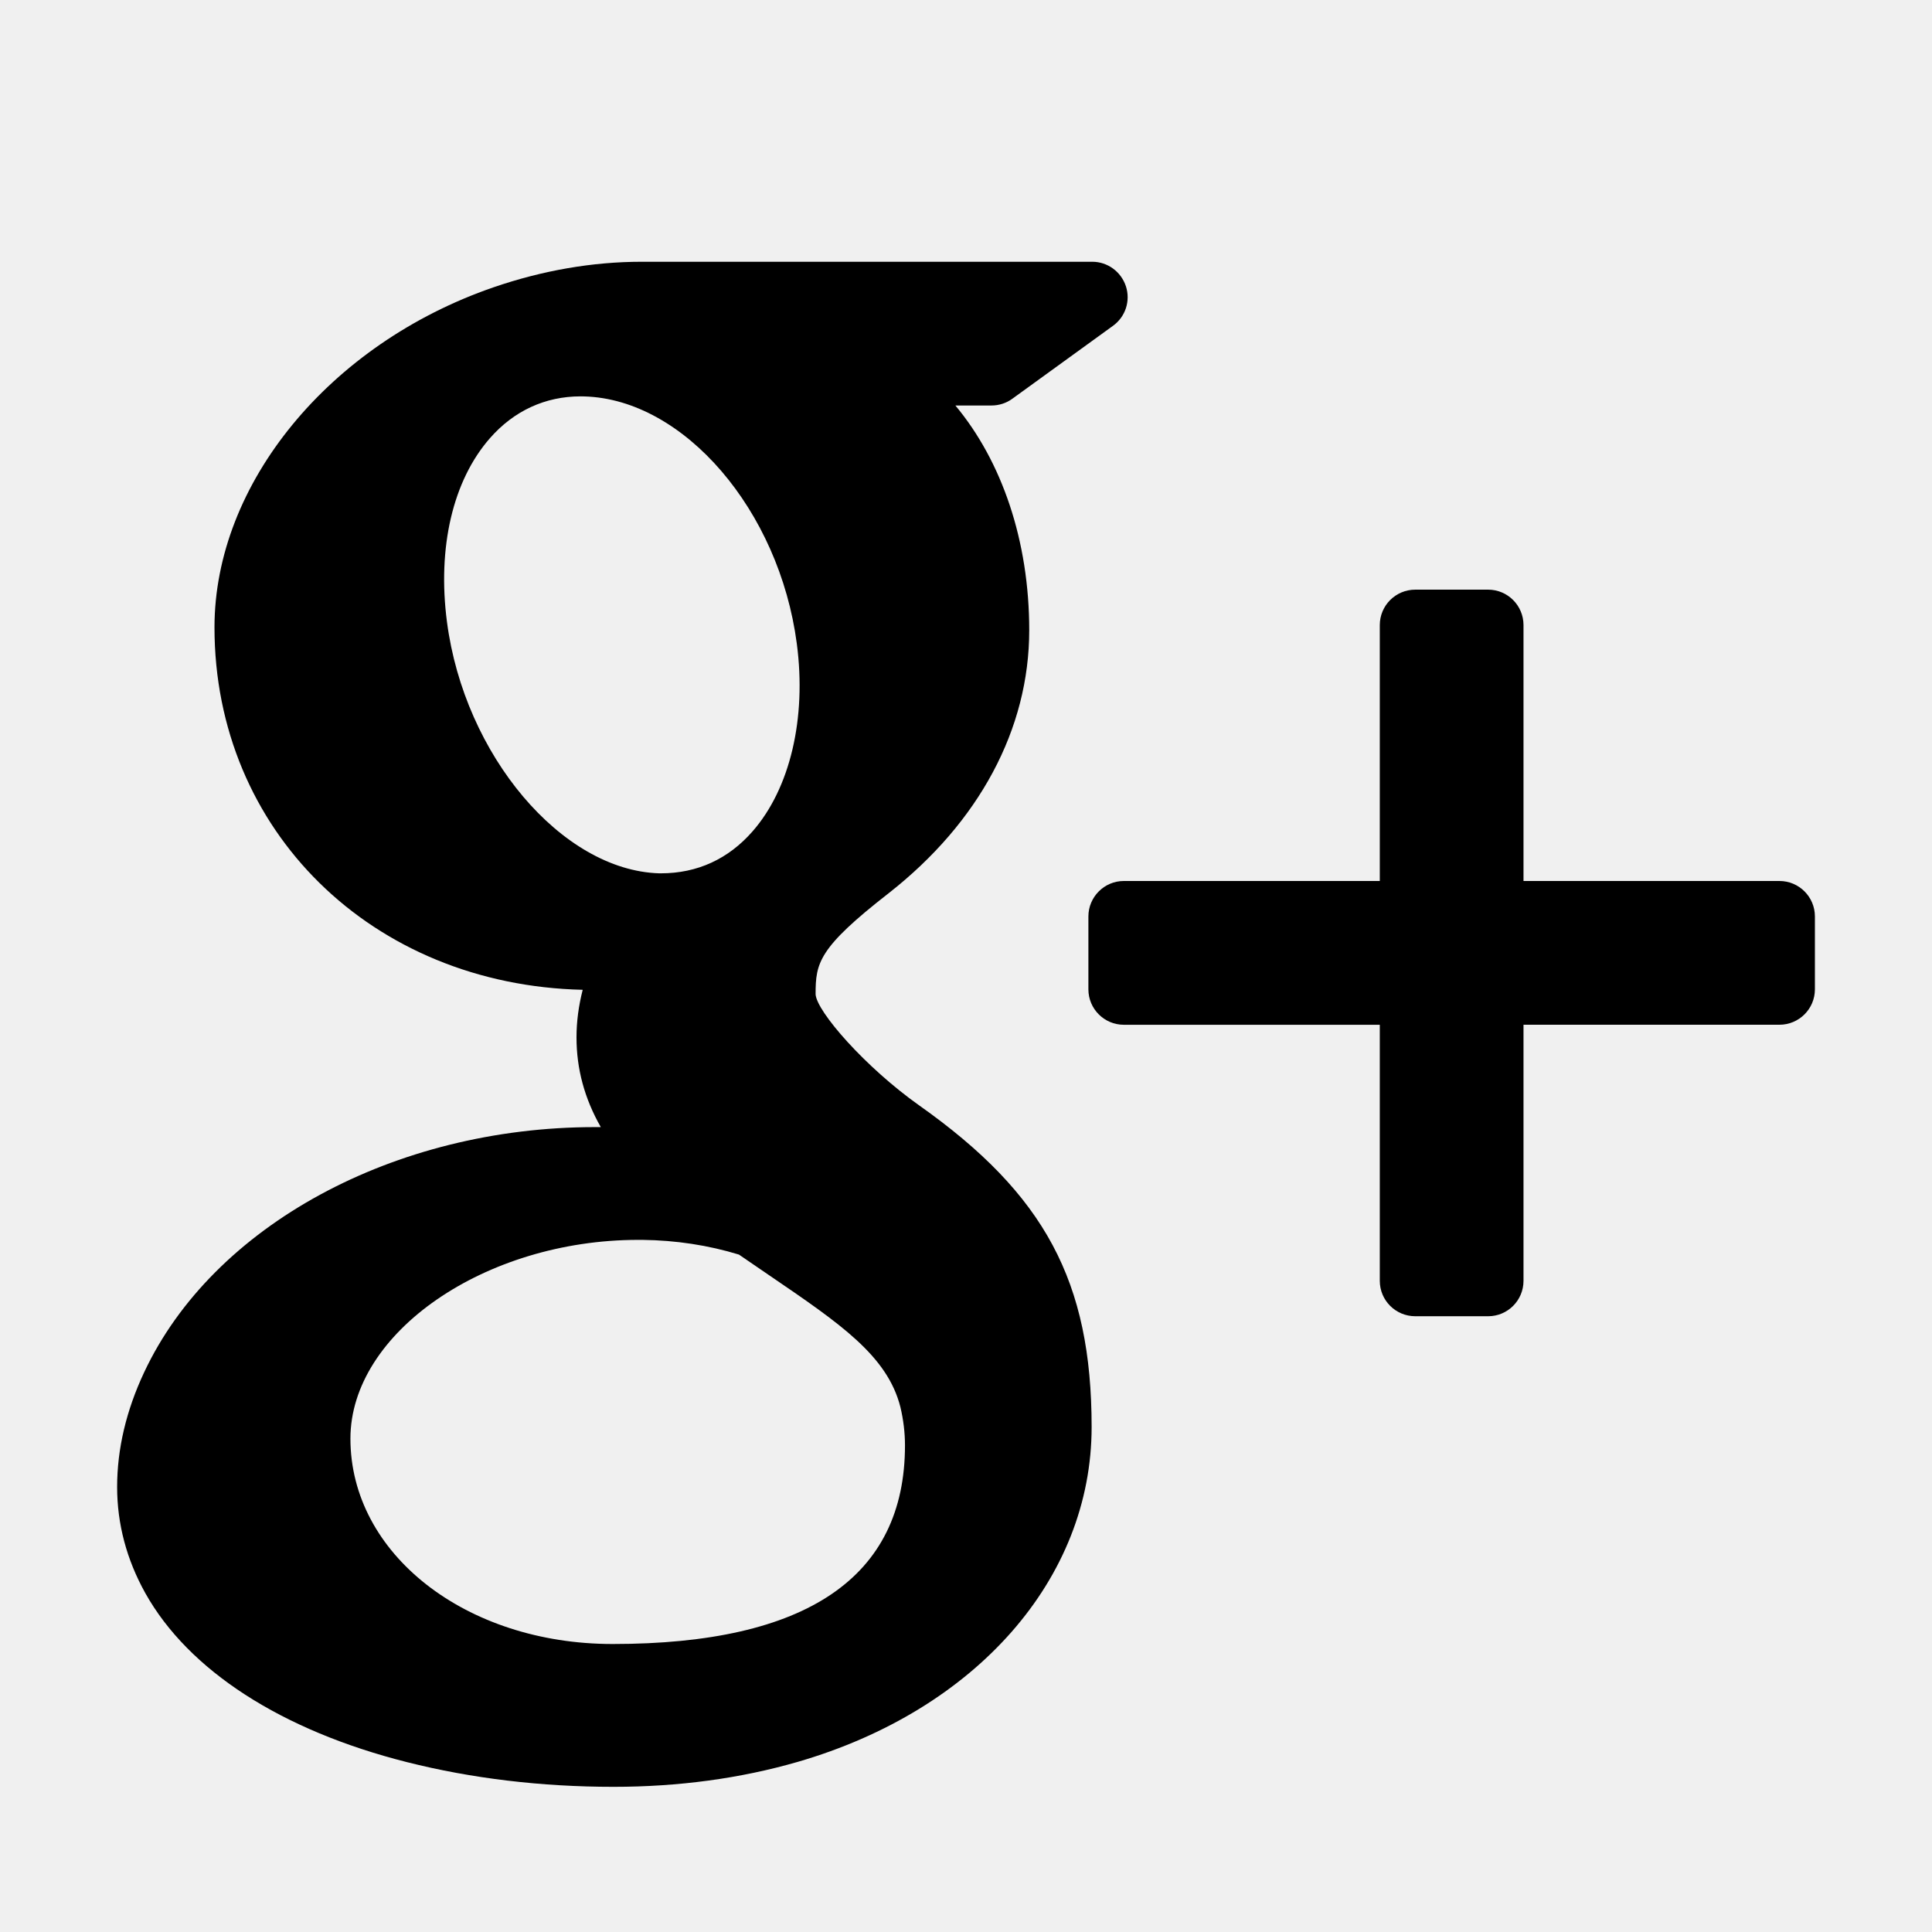
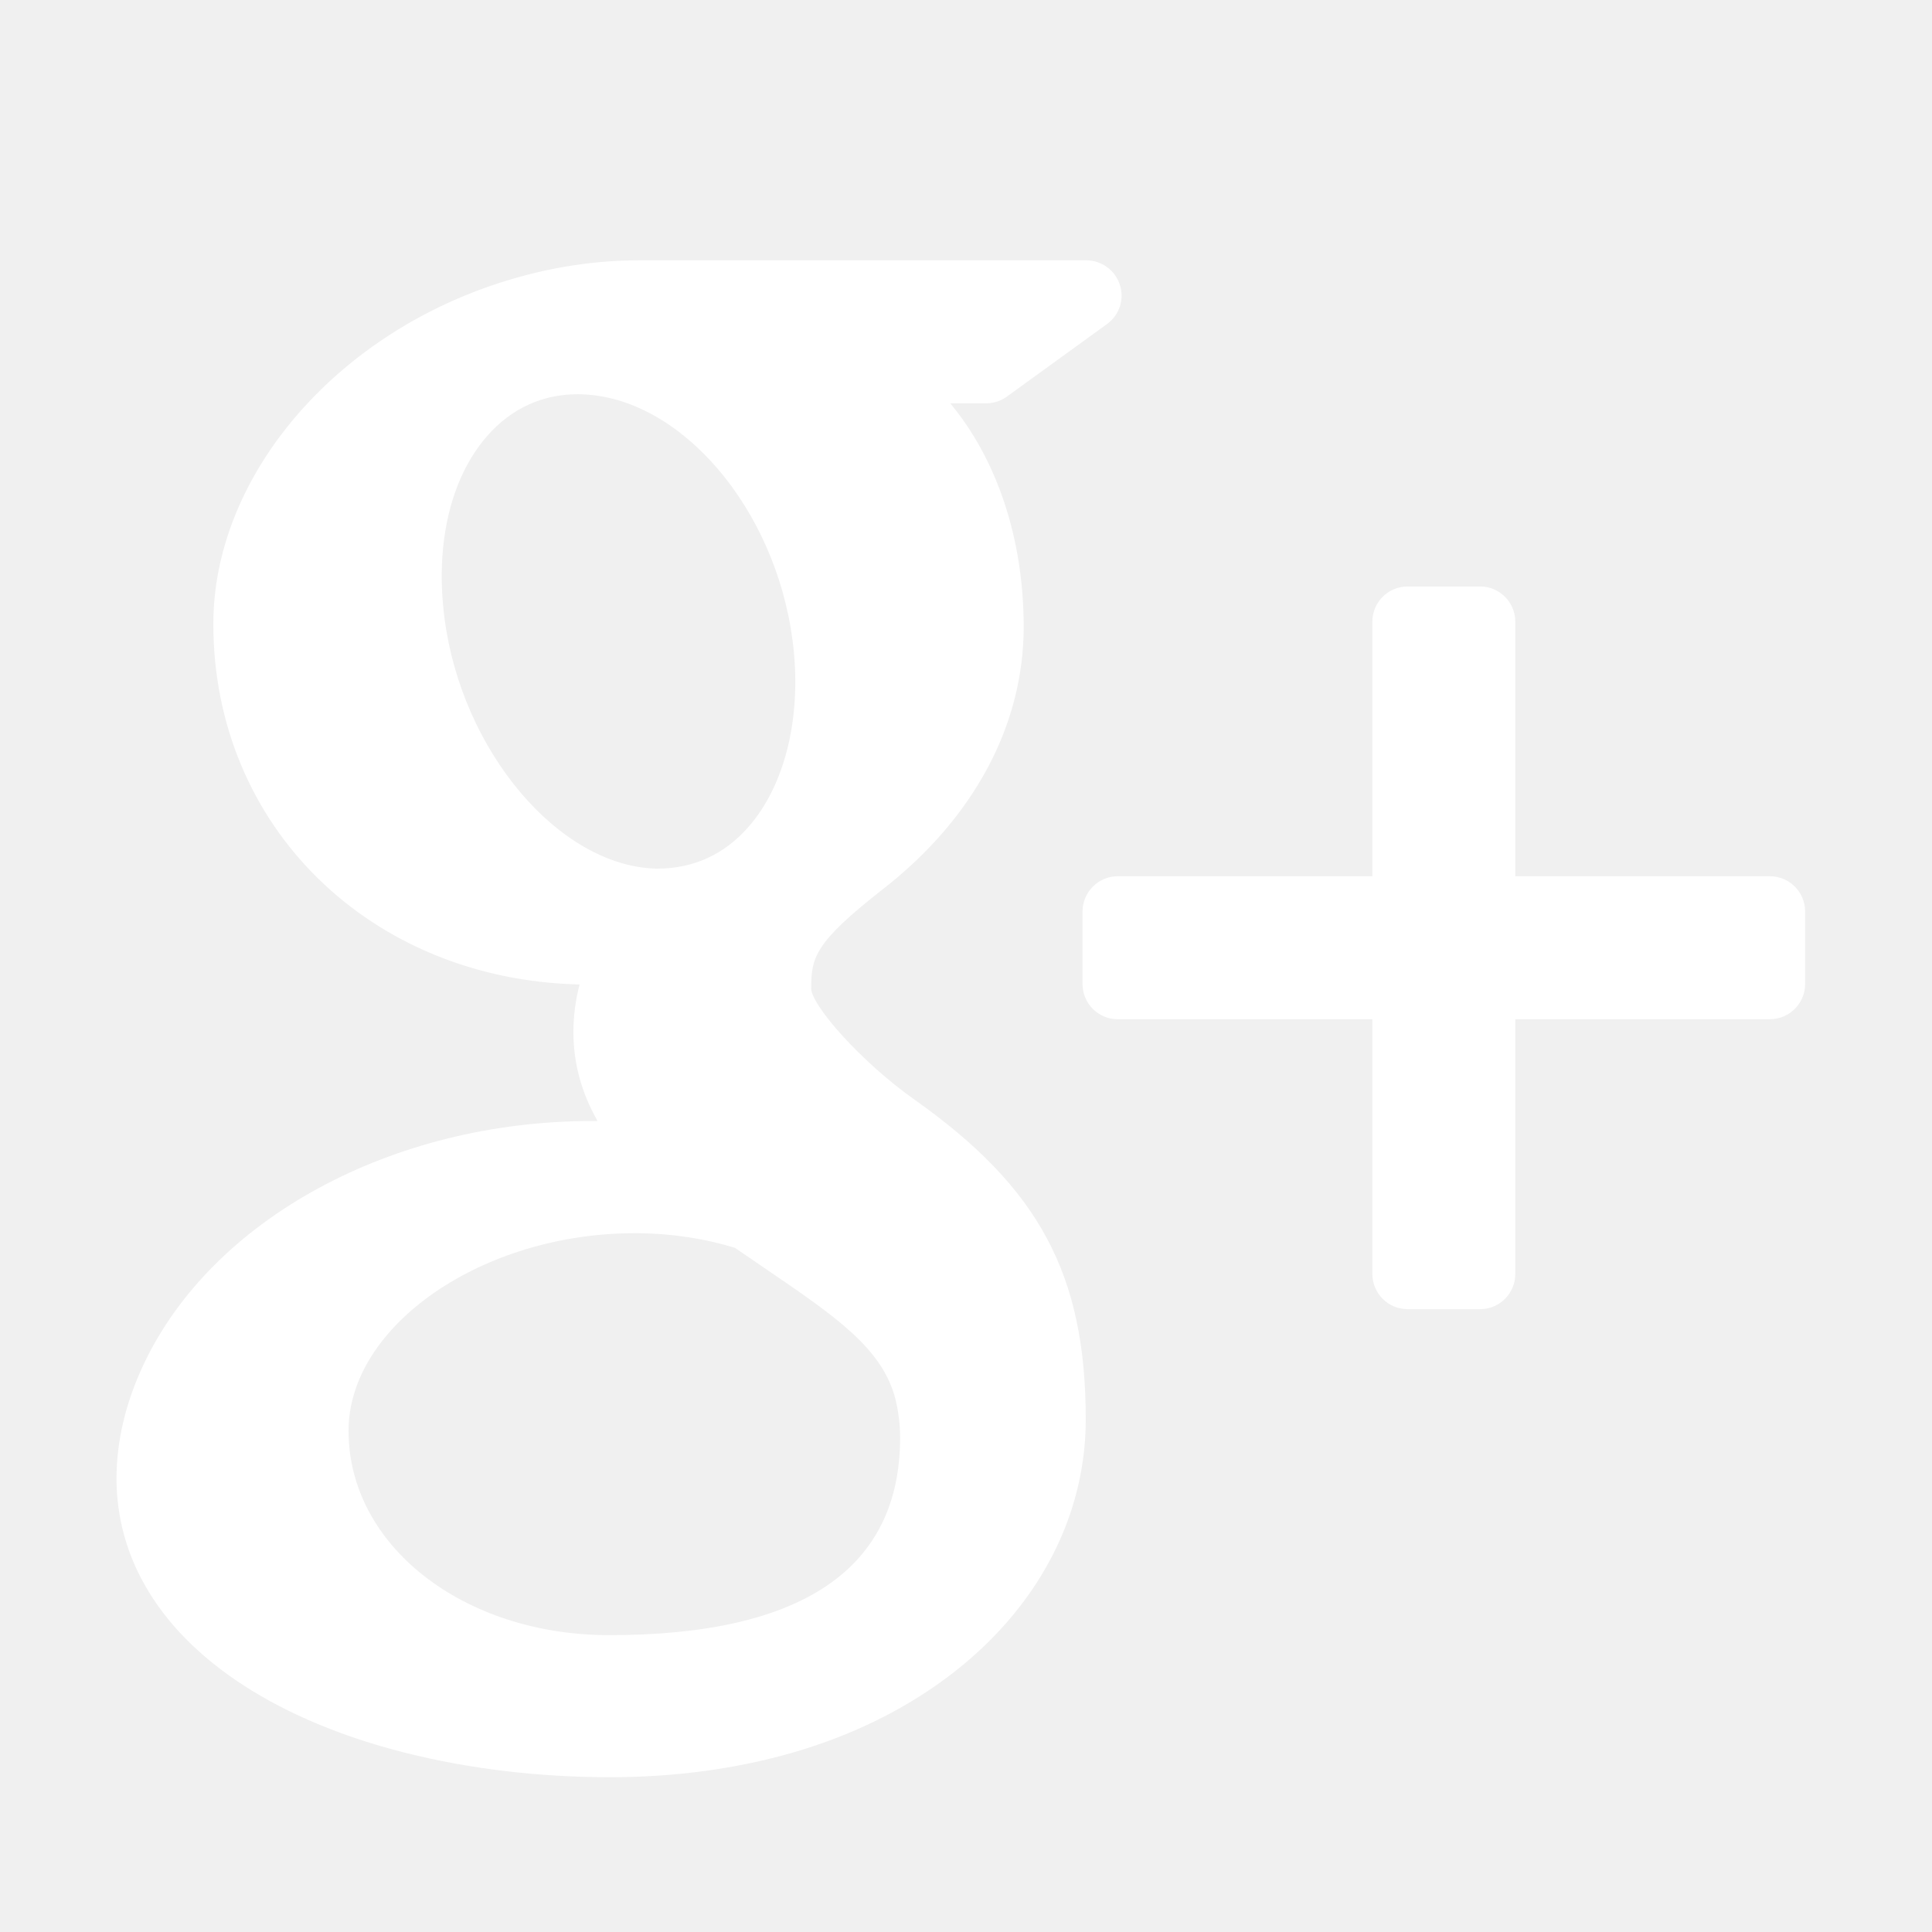
- <svg xmlns="http://www.w3.org/2000/svg" enable-background="new 0 0 56.693 56.693" height="56.693px" id="Layer_1" version="1.1" viewBox="0 0 56.693 56.693" width="56.693px" xml:space="preserve">
-   <g>
-     <path d="M52.218,25.852h-7.512v-7.51c0-0.573-0.465-1.039-1.037-1.039H41.53c-0.576,0-1.041,0.466-1.041,1.039v7.51h-7.512   c-0.572,0-1.039,0.467-1.039,1.041v2.139c0,0.574,0.467,1.039,1.039,1.039h7.512v7.514c0,0.574,0.465,1.039,1.041,1.039h2.139   c0.572,0,1.037-0.465,1.037-1.039V30.07h7.512c0.572,0,1.039-0.465,1.039-1.039v-2.139C53.257,26.318,52.79,25.852,52.218,25.852z" />
-     <path d="M26.974,32.438c-1.58-1.119-3.016-2.76-3.041-3.264c0-0.918,0.082-1.357,2.141-2.961c2.662-2.084,4.128-4.824,4.128-7.719   c0-2.625-0.802-4.957-2.167-6.595h1.059c0.219,0,0.434-0.068,0.609-0.196l2.955-2.141c0.367-0.263,0.521-0.732,0.381-1.161   c-0.141-0.428-0.537-0.72-0.988-0.72H18.835c-1.446,0-2.915,0.255-4.357,0.751c-4.816,1.661-8.184,5.765-8.184,9.978   c0,5.969,4.624,10.493,10.805,10.635c-0.121,0.473-0.182,0.939-0.182,1.396c0,0.92,0.233,1.791,0.713,2.633c-0.056,0-0.11,0-0.17,0   c-5.892,0-11.21,2.891-13.229,7.193c-0.526,1.119-0.794,2.25-0.794,3.367c0,1.086,0.279,2.131,0.826,3.113   c1.269,2.27,3.994,4.031,7.677,4.961c1.901,0.48,3.944,0.725,6.065,0.725c1.906,0,3.723-0.246,5.403-0.732   c5.238-1.521,8.625-5.377,8.625-9.828C32.032,37.602,30.659,35.045,26.974,32.438z M10.283,42.215c0-3.107,3.947-5.832,8.446-5.832   h0.121c0.979,0.012,1.934,0.156,2.834,0.432c0.309,0.213,0.607,0.416,0.893,0.611c2.084,1.42,3.461,2.357,3.844,3.861   c0.09,0.379,0.135,0.758,0.135,1.125c0,3.869-2.885,5.83-8.578,5.83C13.663,48.242,10.283,45.596,10.283,42.215z M14.377,12.858   c0.703-0.803,1.624-1.227,2.658-1.227l0.117,0.002c2.921,0.086,5.716,3.341,6.23,7.256c0.289,2.192-0.199,4.253-1.301,5.509   c-0.705,0.805-1.613,1.229-2.689,1.229c0,0,0,0-0.002,0h-0.047c-2.861-0.088-5.716-3.467-6.227-7.377   C12.829,16.064,13.289,14.099,14.377,12.858z" />
-   </g>
+ <svg xmlns="http://www.w3.org/2000/svg" height="56.693" width="56.693" viewBox="0 0 57 57">
+   <path fill="#ffffff" d="M52.218 25.852h-7.512v-7.51c0-.573-.465-1.039-1.037-1.039H41.53a1.04 1.04 0 00-1.041 1.039v7.51h-7.512c-.572 0-1.039.467-1.039 1.041v2.139a1.04 1.04 0 001.039 1.039h7.512v7.514a1.04 1.04 0 001.041 1.039h2.139c.572 0 1.037-.465 1.037-1.039V30.07h7.512a1.04 1.04 0 001.039-1.039v-2.139a1.04 1.04 0 00-1.039-1.04z" />
+   <path fill="#ffffff" d="M26.974 32.438c-1.58-1.119-3.016-2.76-3.041-3.264 0-.918.082-1.357 2.141-2.961 2.662-2.084 4.128-4.824 4.128-7.719 0-2.625-.802-4.957-2.167-6.595h1.059c.219 0 .434-.068.609-.196l2.955-2.141c.367-.263.521-.732.381-1.161a1.042 1.042 0 00-.988-.72H18.835c-1.446 0-2.915.255-4.357.751-4.816 1.661-8.184 5.765-8.184 9.978 0 5.969 4.624 10.493 10.805 10.635a5.623 5.623 0 00-.182 1.396c0 .92.233 1.791.713 2.633h-.17c-5.892 0-11.21 2.891-13.229 7.193-.526 1.119-.794 2.25-.794 3.367a6.33 6.33 0 00.826 3.113c1.269 2.27 3.994 4.031 7.677 4.961 1.901.48 3.944.725 6.065.725 1.906 0 3.723-.246 5.403-.732 5.238-1.521 8.625-5.377 8.625-9.828-.001-4.271-1.374-6.828-5.059-9.435zm-16.691 9.777c0-3.107 3.947-5.832 8.446-5.832h.121c.979.012 1.934.156 2.834.432.309.213.607.416.893.611 2.084 1.42 3.461 2.357 3.844 3.861.09.379.135.758.135 1.125 0 3.869-2.885 5.83-8.578 5.83-4.315 0-7.695-2.646-7.695-6.027zm4.094-29.357c.703-.803 1.624-1.227 2.658-1.227l.117.002c2.921.086 5.716 3.341 6.23 7.256.289 2.192-.199 4.253-1.301 5.509-.705.805-1.613 1.229-2.689 1.229h-.049c-2.861-.088-5.716-3.467-6.227-7.377-.287-2.186.173-4.151 1.261-5.392z" />
</svg>
